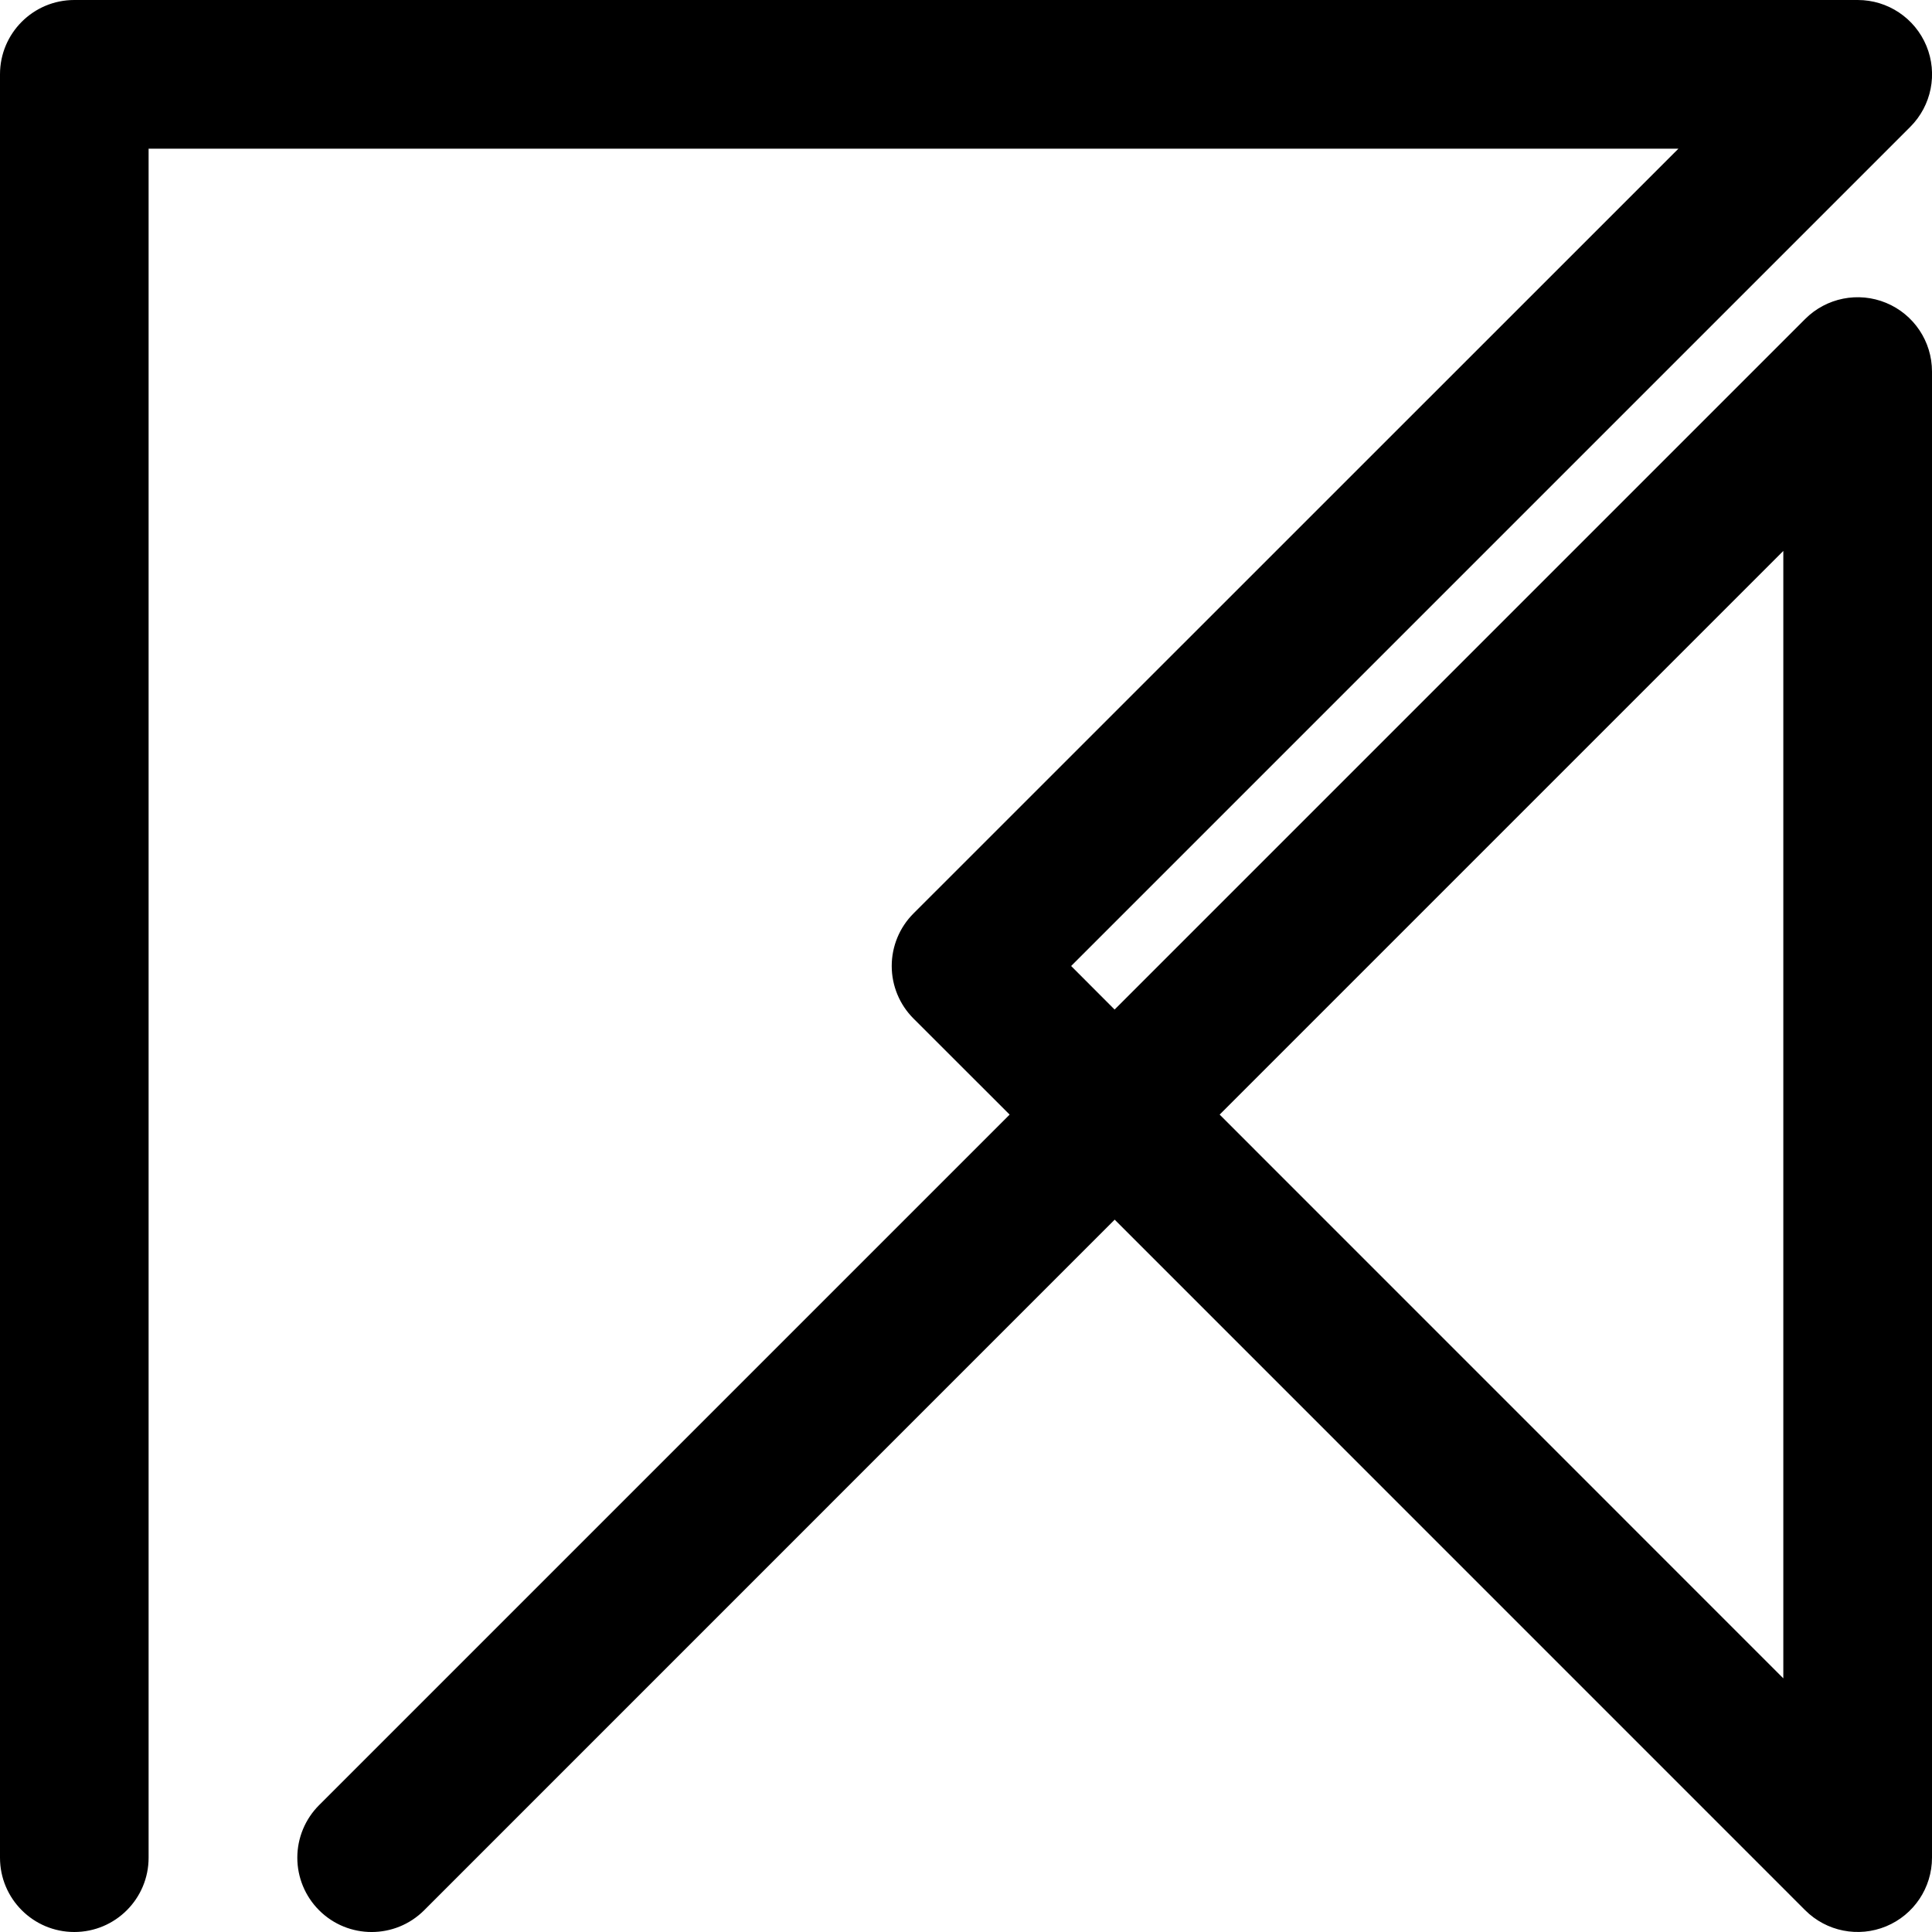
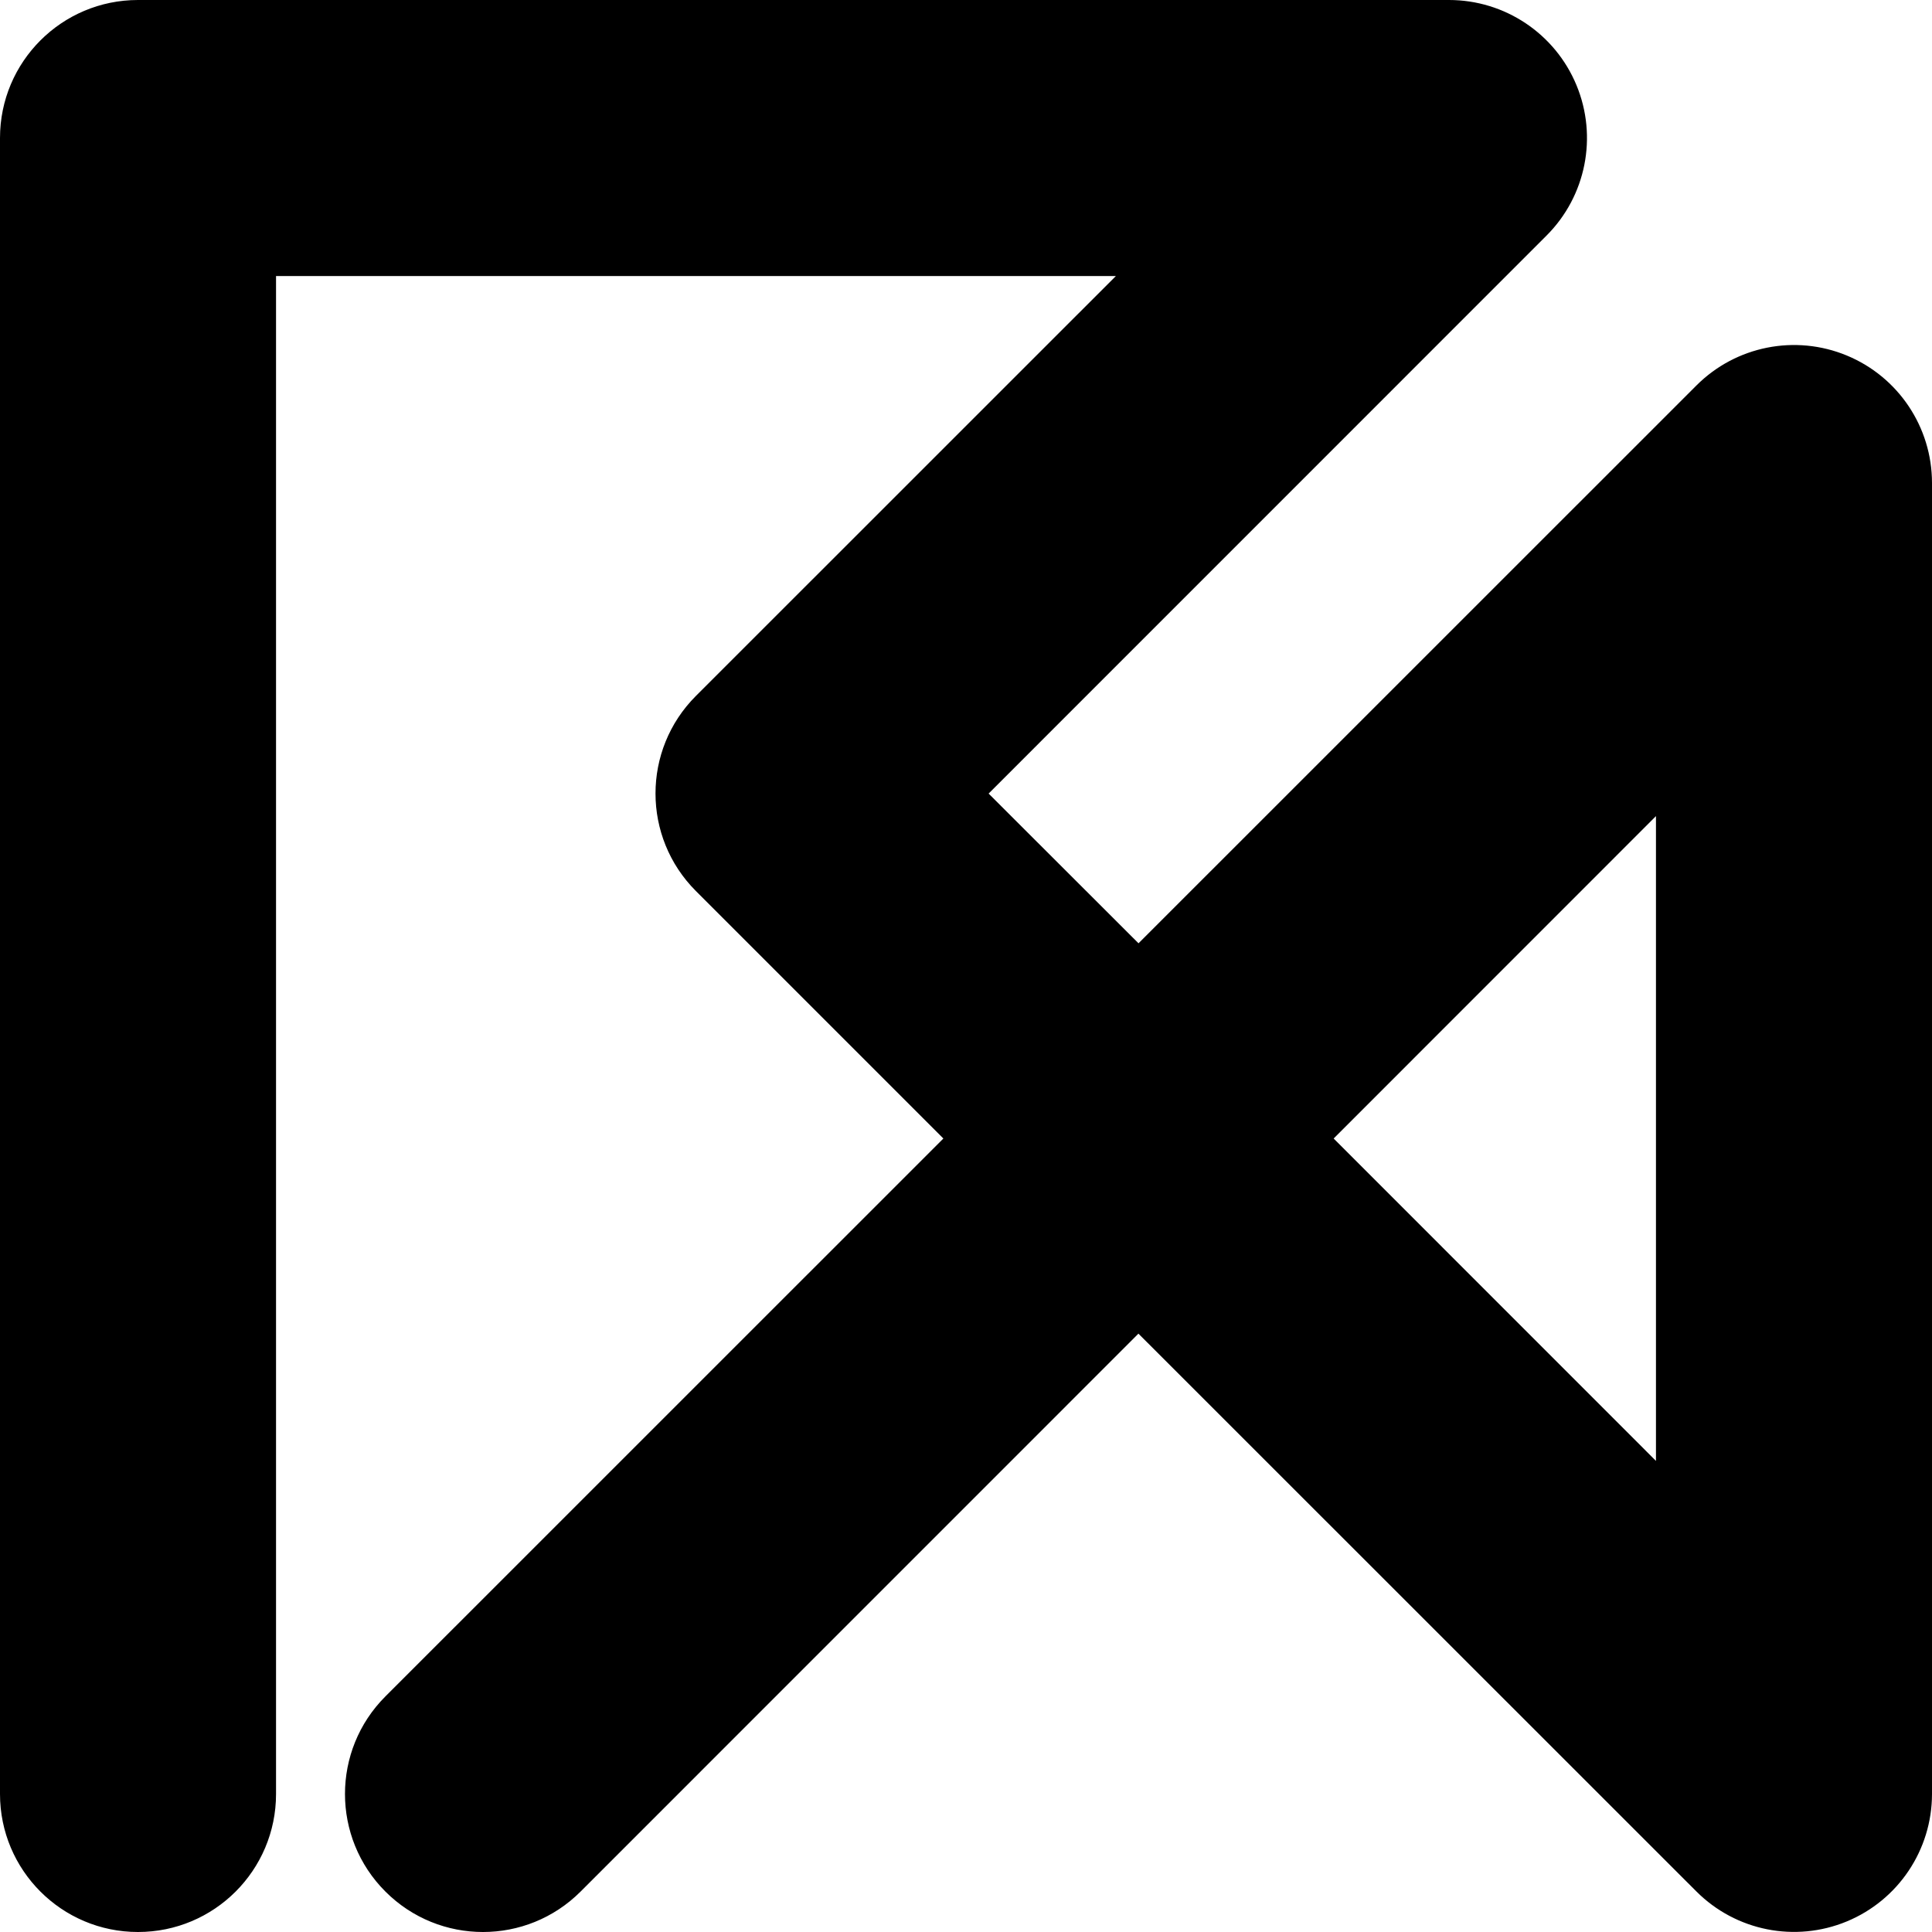
- <svg xmlns="http://www.w3.org/2000/svg" width="24" height="24">
-   <path d="M.923 0A.923.923 0 0 0 0 .923v22.154A.923.923 0 0 0 .923 24a.923.923 0 0 0 .923-.923V1.847H20.85l-9.502 9.5a.923.923 0 0 0 0 1.306l1.194 1.193-8.578 8.578a.923.923 0 0 0 0 1.306.923.923 0 0 0 1.305 0l8.578-8.579 8.578 8.579A.923.923 0 0 0 24 23.077V4.615a.923.923 0 0 0-1.576-.652l-8.578 8.578-.54-.541L23.73 1.576A.923.923 0 0 0 23.077 0Zm21.23 6.844v14.005l-7.002-7.003z" />
+ <svg xmlns="http://www.w3.org/2000/svg" viewBox="0 0 24 24" width="24" height="24">
+   <path d="M1.714 0A1.714 1.714 0 0 0 0 1.714v20.572A1.714 1.714 0 0 0 1.714 24a1.714 1.714 0 0 0 1.715-1.714V3.429h10.433L8.645 8.645a1.714 1.714 0 0 0 0 2.424l3.074 3.074-6.931 6.93a1.714 1.714 0 0 0 0 2.425 1.714 1.714 0 0 0 2.424 0l6.93-6.931 6.932 6.93A1.714 1.714 0 0 0 24 22.287V6a1.714 1.714 0 0 0-2.926-1.212l-6.931 6.93-1.862-1.86 6.931-6.932A1.714 1.714 0 0 0 18 0Zm18.857 10.138v8.01l-4.004-4.005z" />
</svg>
